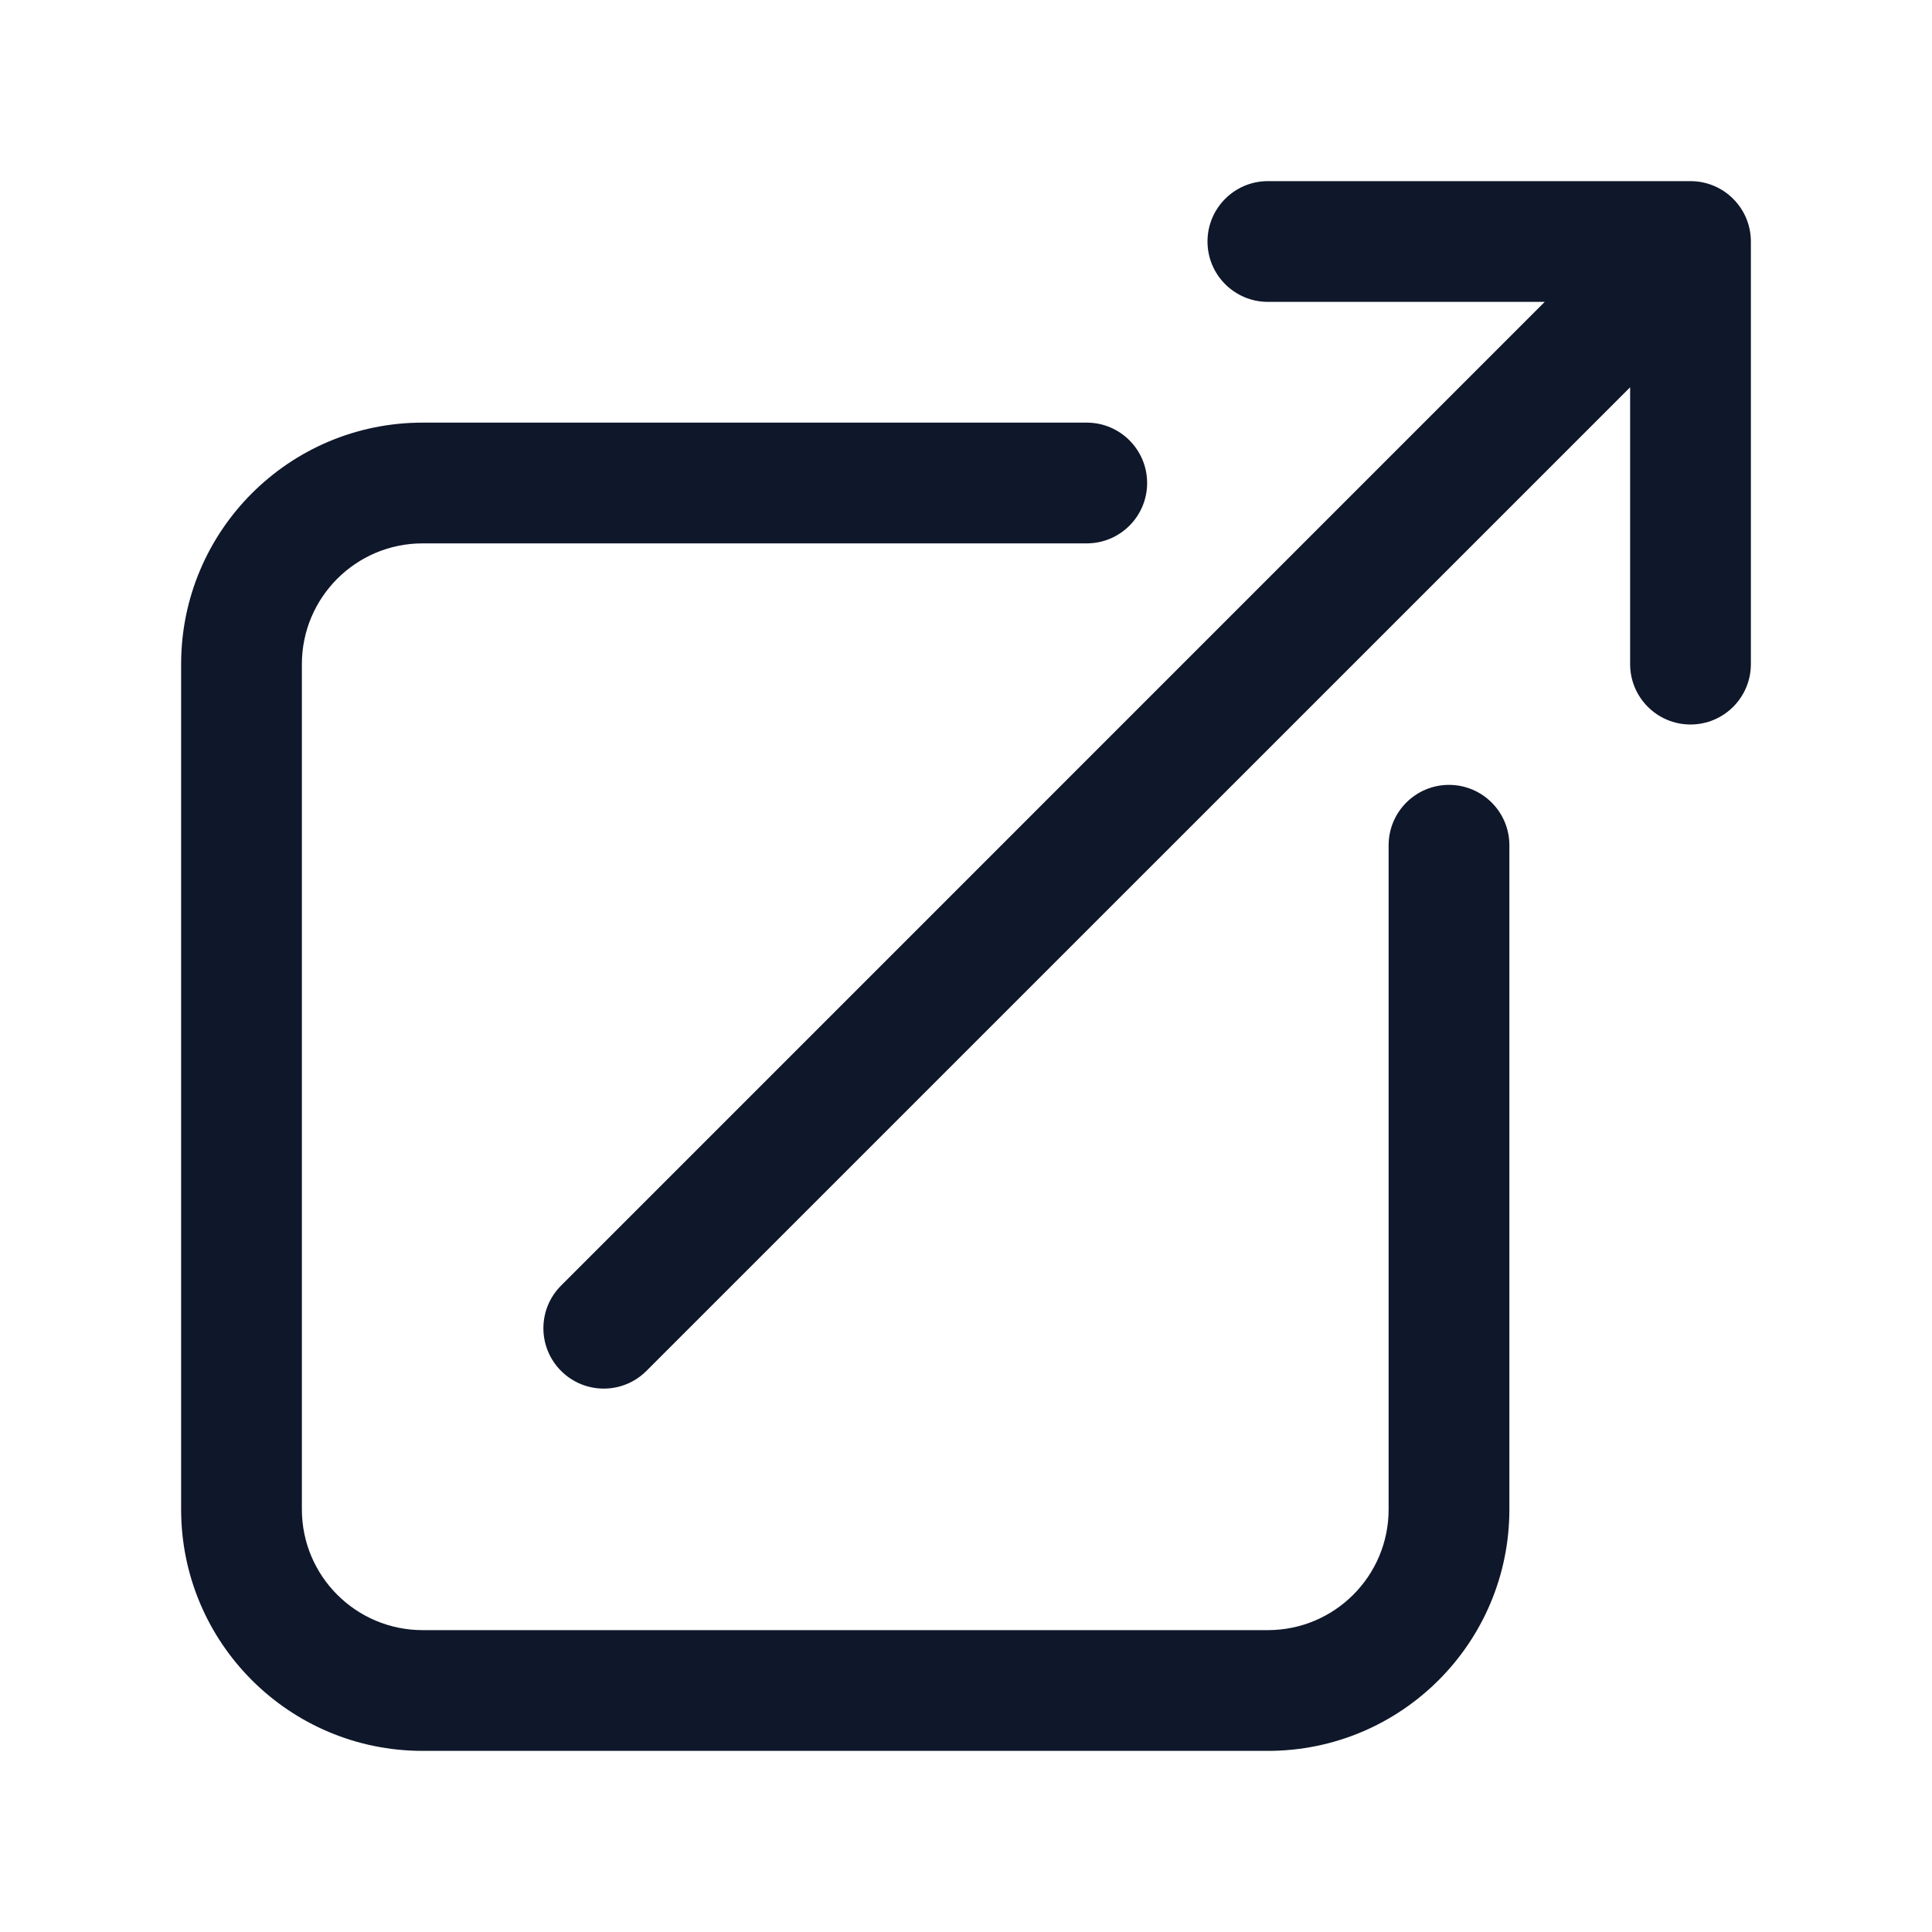
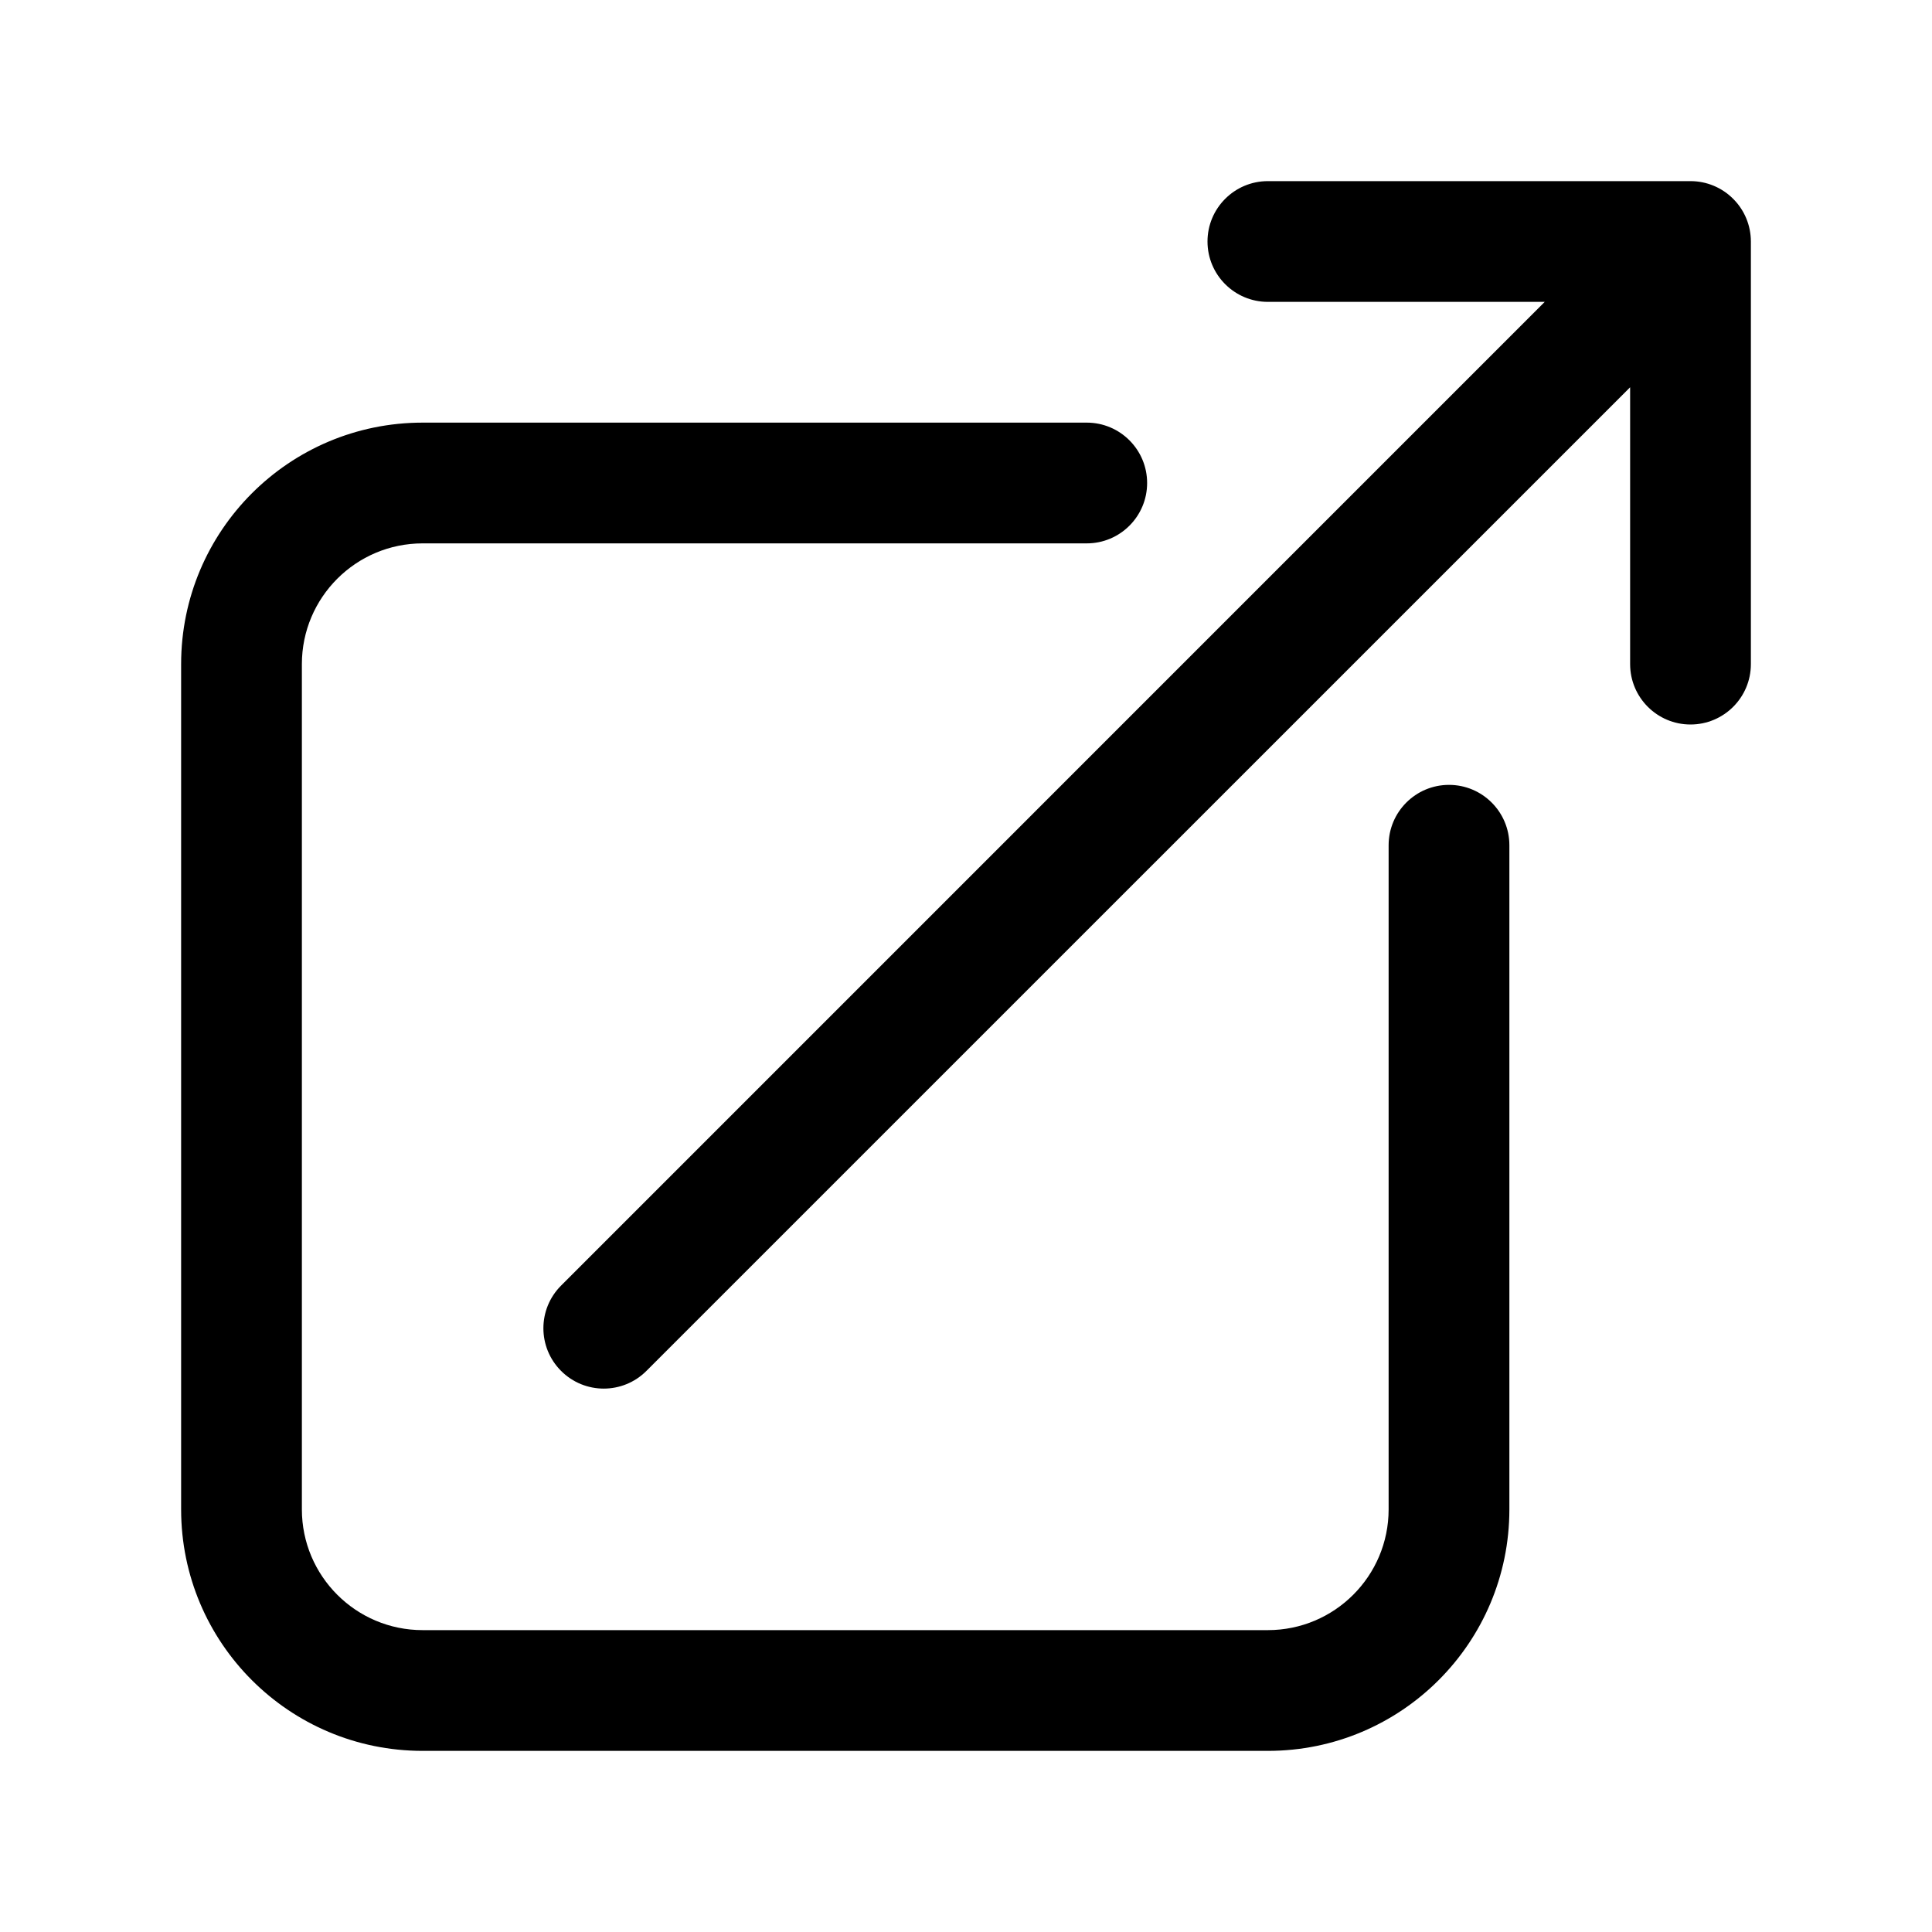
<svg xmlns="http://www.w3.org/2000/svg" width="24" height="24" viewBox="0 0 24 24" fill="none">
-   <path fill-rule="evenodd" clip-rule="evenodd" d="M15.75 2.25L21 2.25C21.199 2.25 21.39 2.329 21.53 2.47C21.671 2.61 21.75 2.801 21.75 3V8.25C21.75 8.664 21.414 9 21 9C20.586 9 20.25 8.664 20.25 8.25V4.811L8.03 17.03C7.737 17.323 7.263 17.323 6.97 17.03C6.677 16.737 6.677 16.263 6.97 15.97L19.189 3.75L15.75 3.75C15.336 3.75 15 3.414 15 3C15 2.586 15.336 2.25 15.75 2.25ZM5.25 6.75C4.422 6.75 3.75 7.422 3.75 8.25V18.75C3.75 19.578 4.422 20.25 5.25 20.25H15.75C16.578 20.25 17.25 19.578 17.25 18.75V10.5C17.25 10.086 17.586 9.75 18 9.75C18.414 9.75 18.75 10.086 18.75 10.5V18.75C18.75 20.407 17.407 21.75 15.75 21.75H5.25C3.593 21.75 2.25 20.407 2.25 18.75V8.25C2.25 6.593 3.593 5.25 5.25 5.25H13.5C13.914 5.25 14.25 5.586 14.25 6C14.25 6.414 13.914 6.75 13.5 6.75H5.25Z" fill="#0F172A" />
+   <path fill-rule="evenodd" clip-rule="evenodd" d="M15.75 2.25L21 2.25C21.199 2.25 21.39 2.329 21.53 2.47C21.671 2.61 21.75 2.801 21.75 3V8.25C21.75 8.664 21.414 9 21 9C20.586 9 20.25 8.664 20.25 8.25V4.811L8.03 17.03C7.737 17.323 7.263 17.323 6.97 17.03C6.677 16.737 6.677 16.263 6.97 15.97L19.189 3.75L15.75 3.75C15.336 3.75 15 3.414 15 3C15 2.586 15.336 2.25 15.75 2.25ZM5.25 6.75C4.422 6.75 3.75 7.422 3.75 8.25V18.75C3.75 19.578 4.422 20.25 5.25 20.25H15.75C16.578 20.25 17.25 19.578 17.25 18.75V10.5C17.25 10.086 17.586 9.75 18 9.75C18.414 9.75 18.75 10.086 18.75 10.5V18.75C18.75 20.407 17.407 21.75 15.75 21.75H5.25C3.593 21.75 2.25 20.407 2.25 18.75V8.25C2.25 6.593 3.593 5.25 5.25 5.25H13.5C13.914 5.25 14.25 5.586 14.25 6C14.25 6.414 13.914 6.75 13.5 6.75H5.25Z" fill="currentColor" />
</svg>
